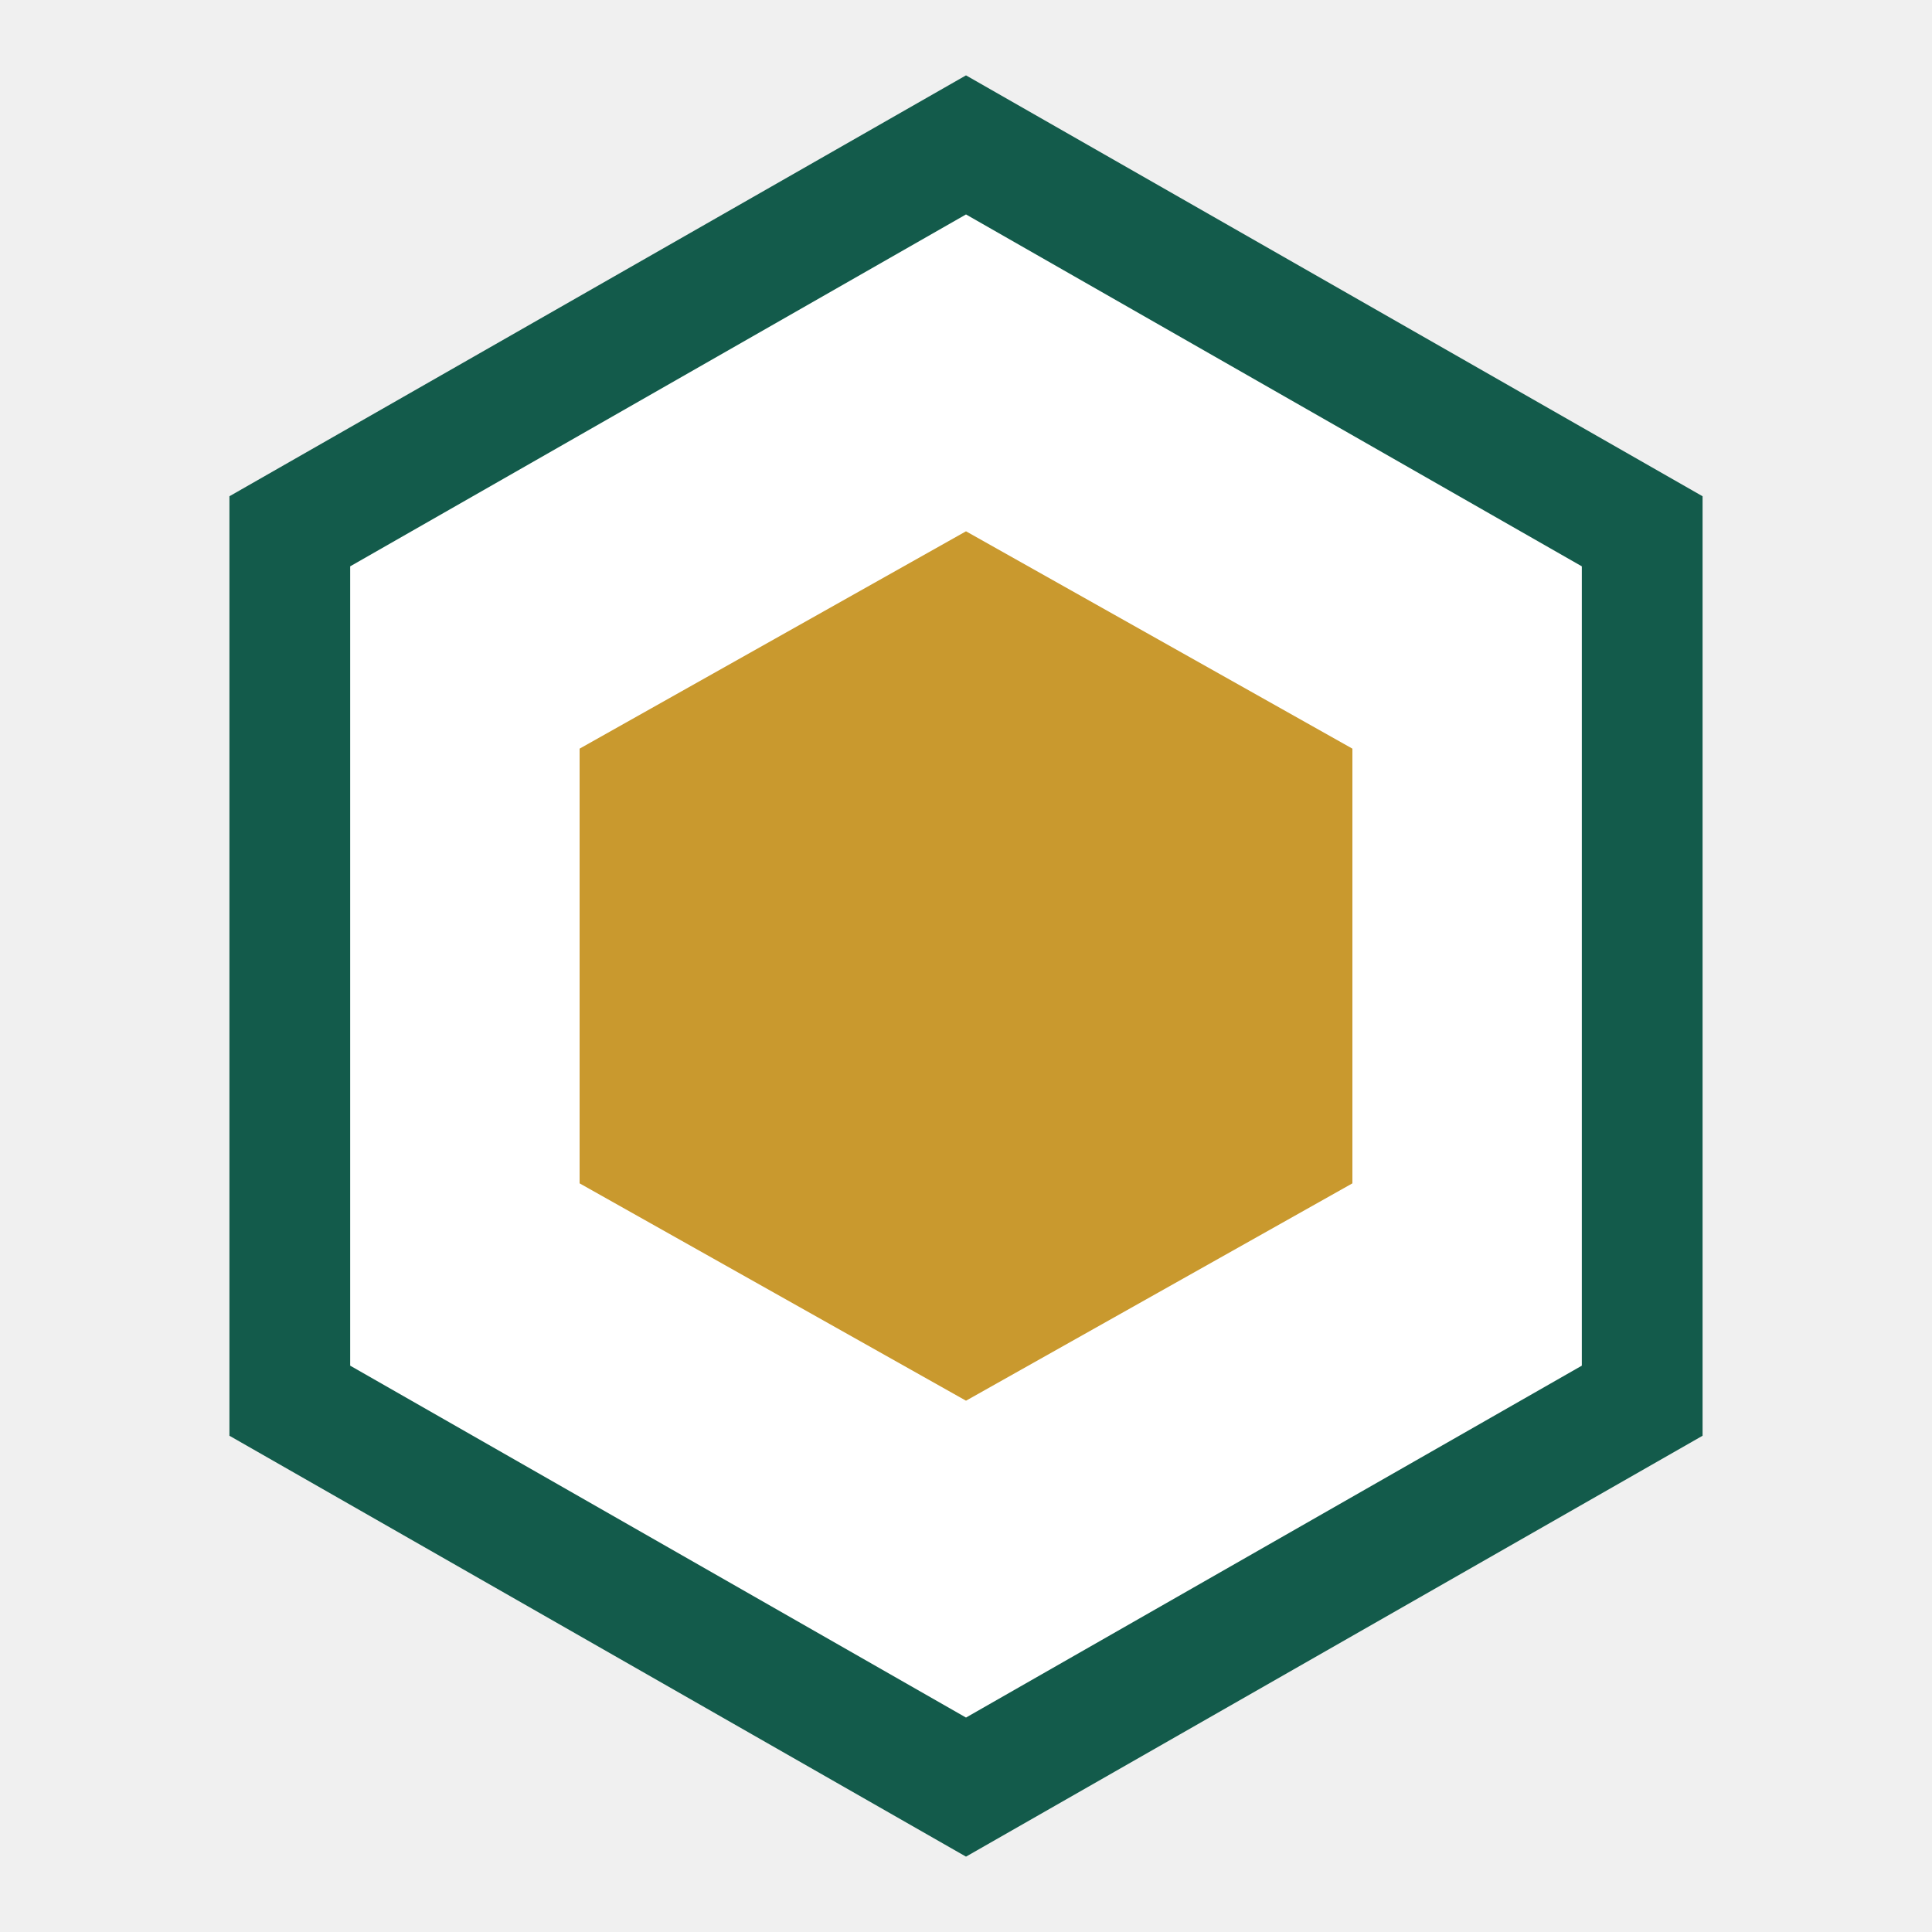
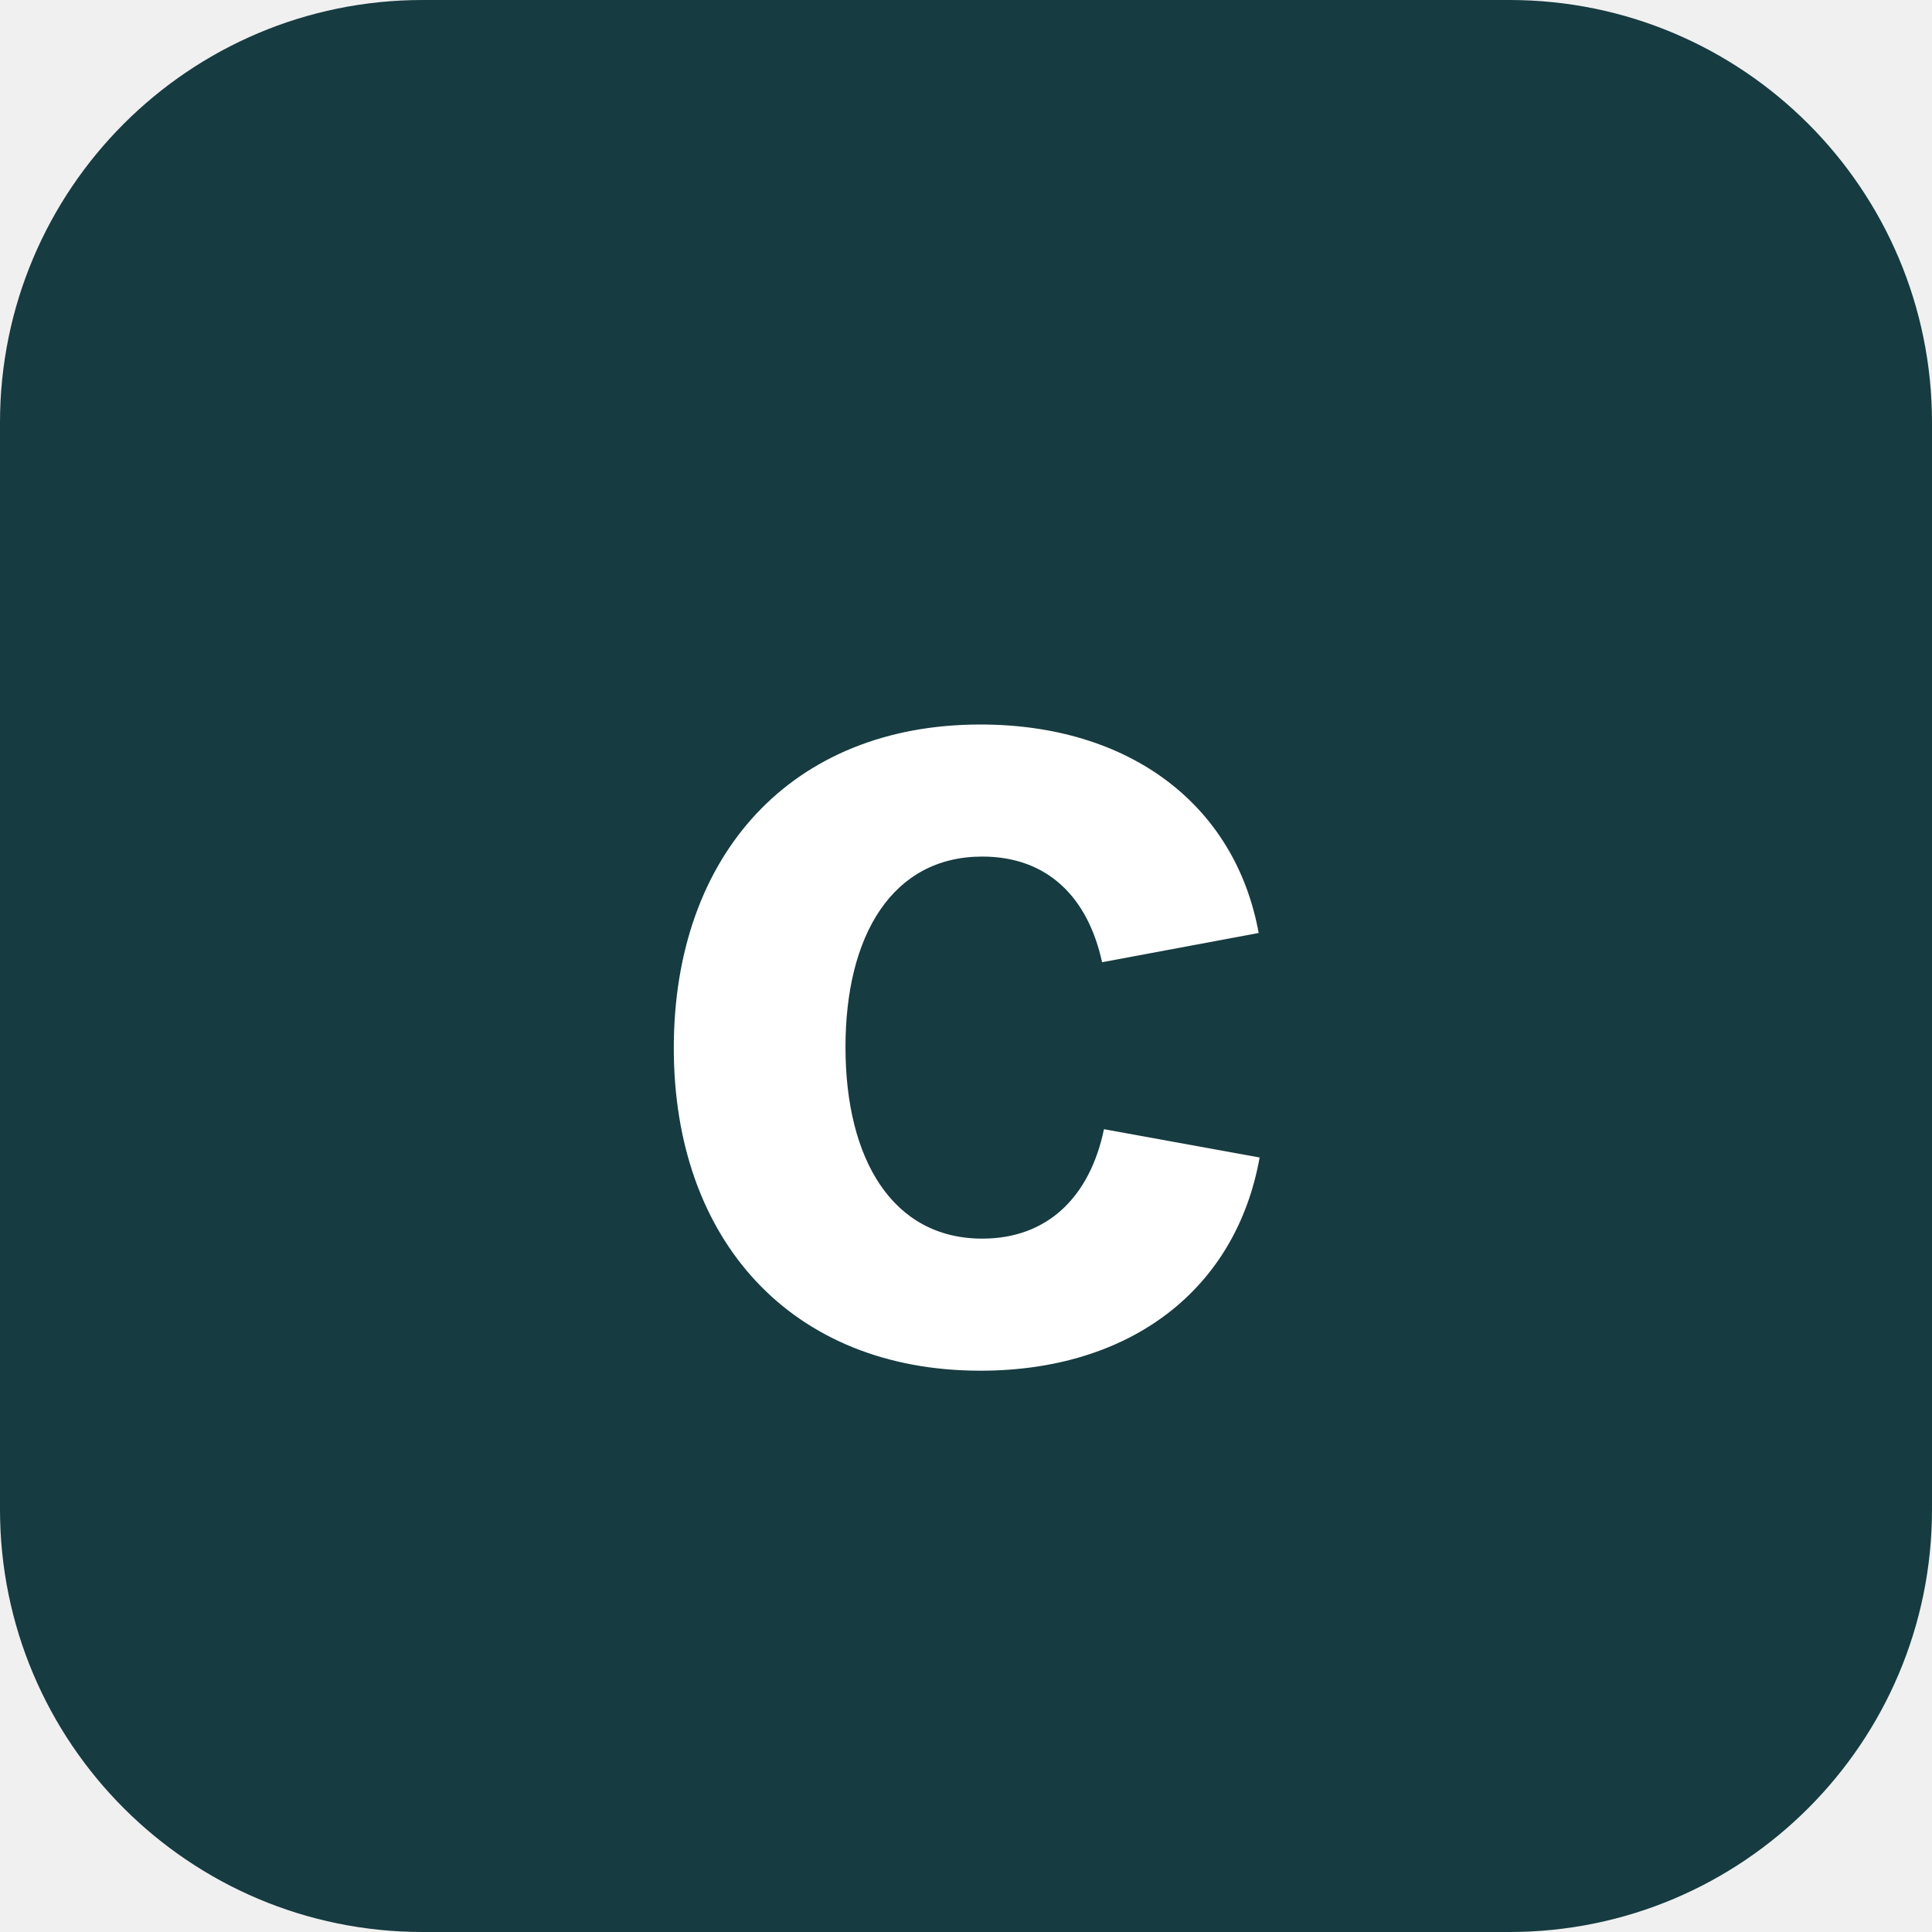
- <svg xmlns="http://www.w3.org/2000/svg" viewBox="0 0 40 40">
-   <path d="M20 3 L34 11 V29 L20 37 L6 29 V11 Z" fill="#fff" stroke="#135b4b" stroke-width="2.5" />
-   <path d="M20 11 L28 15.5 V24.5 L20 29 L12 24.5 V15.5 Z" fill="#c9992e" />
+ <svg xmlns="http://www.w3.org/2000/svg" viewBox="0 0 32 32">
+   <rect width="32" height="32" rx="7" fill="#163b40" />
+   <text x="16" y="22.5" text-anchor="middle" font-family="Inter,Segoe UI,Arial,sans-serif" font-size="19" font-weight="700" fill="#fff">c</text>
</svg>
